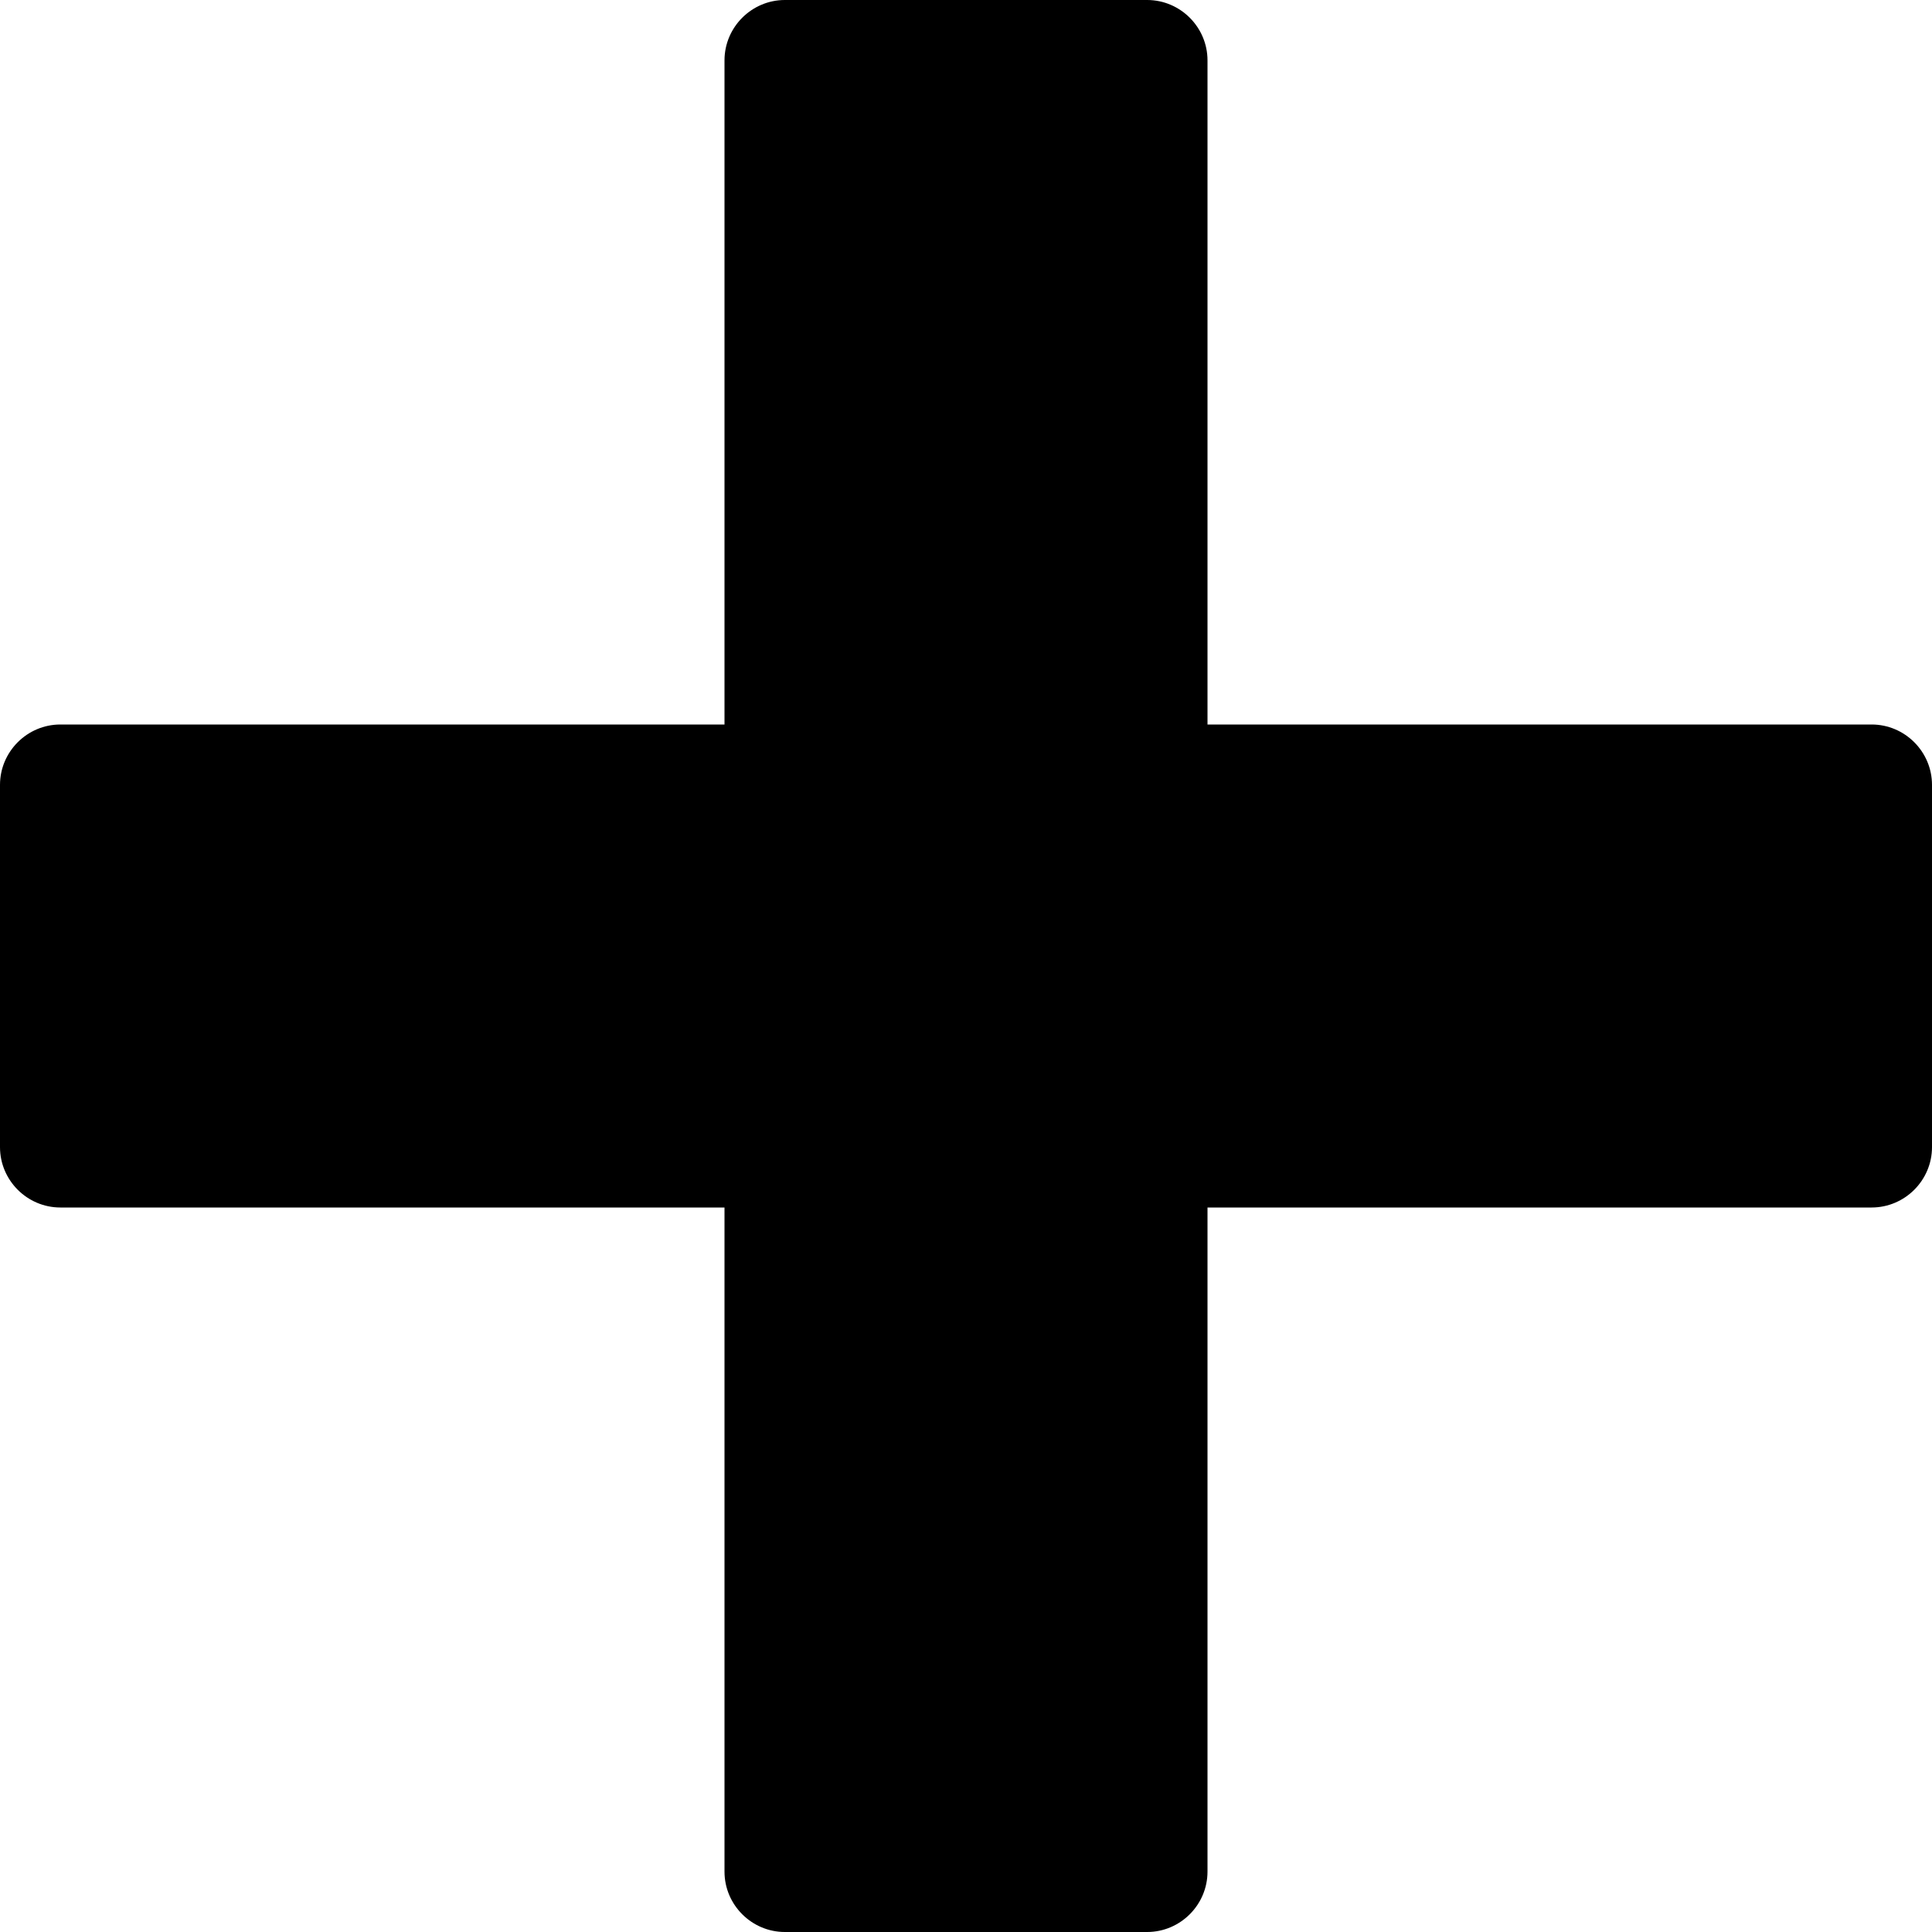
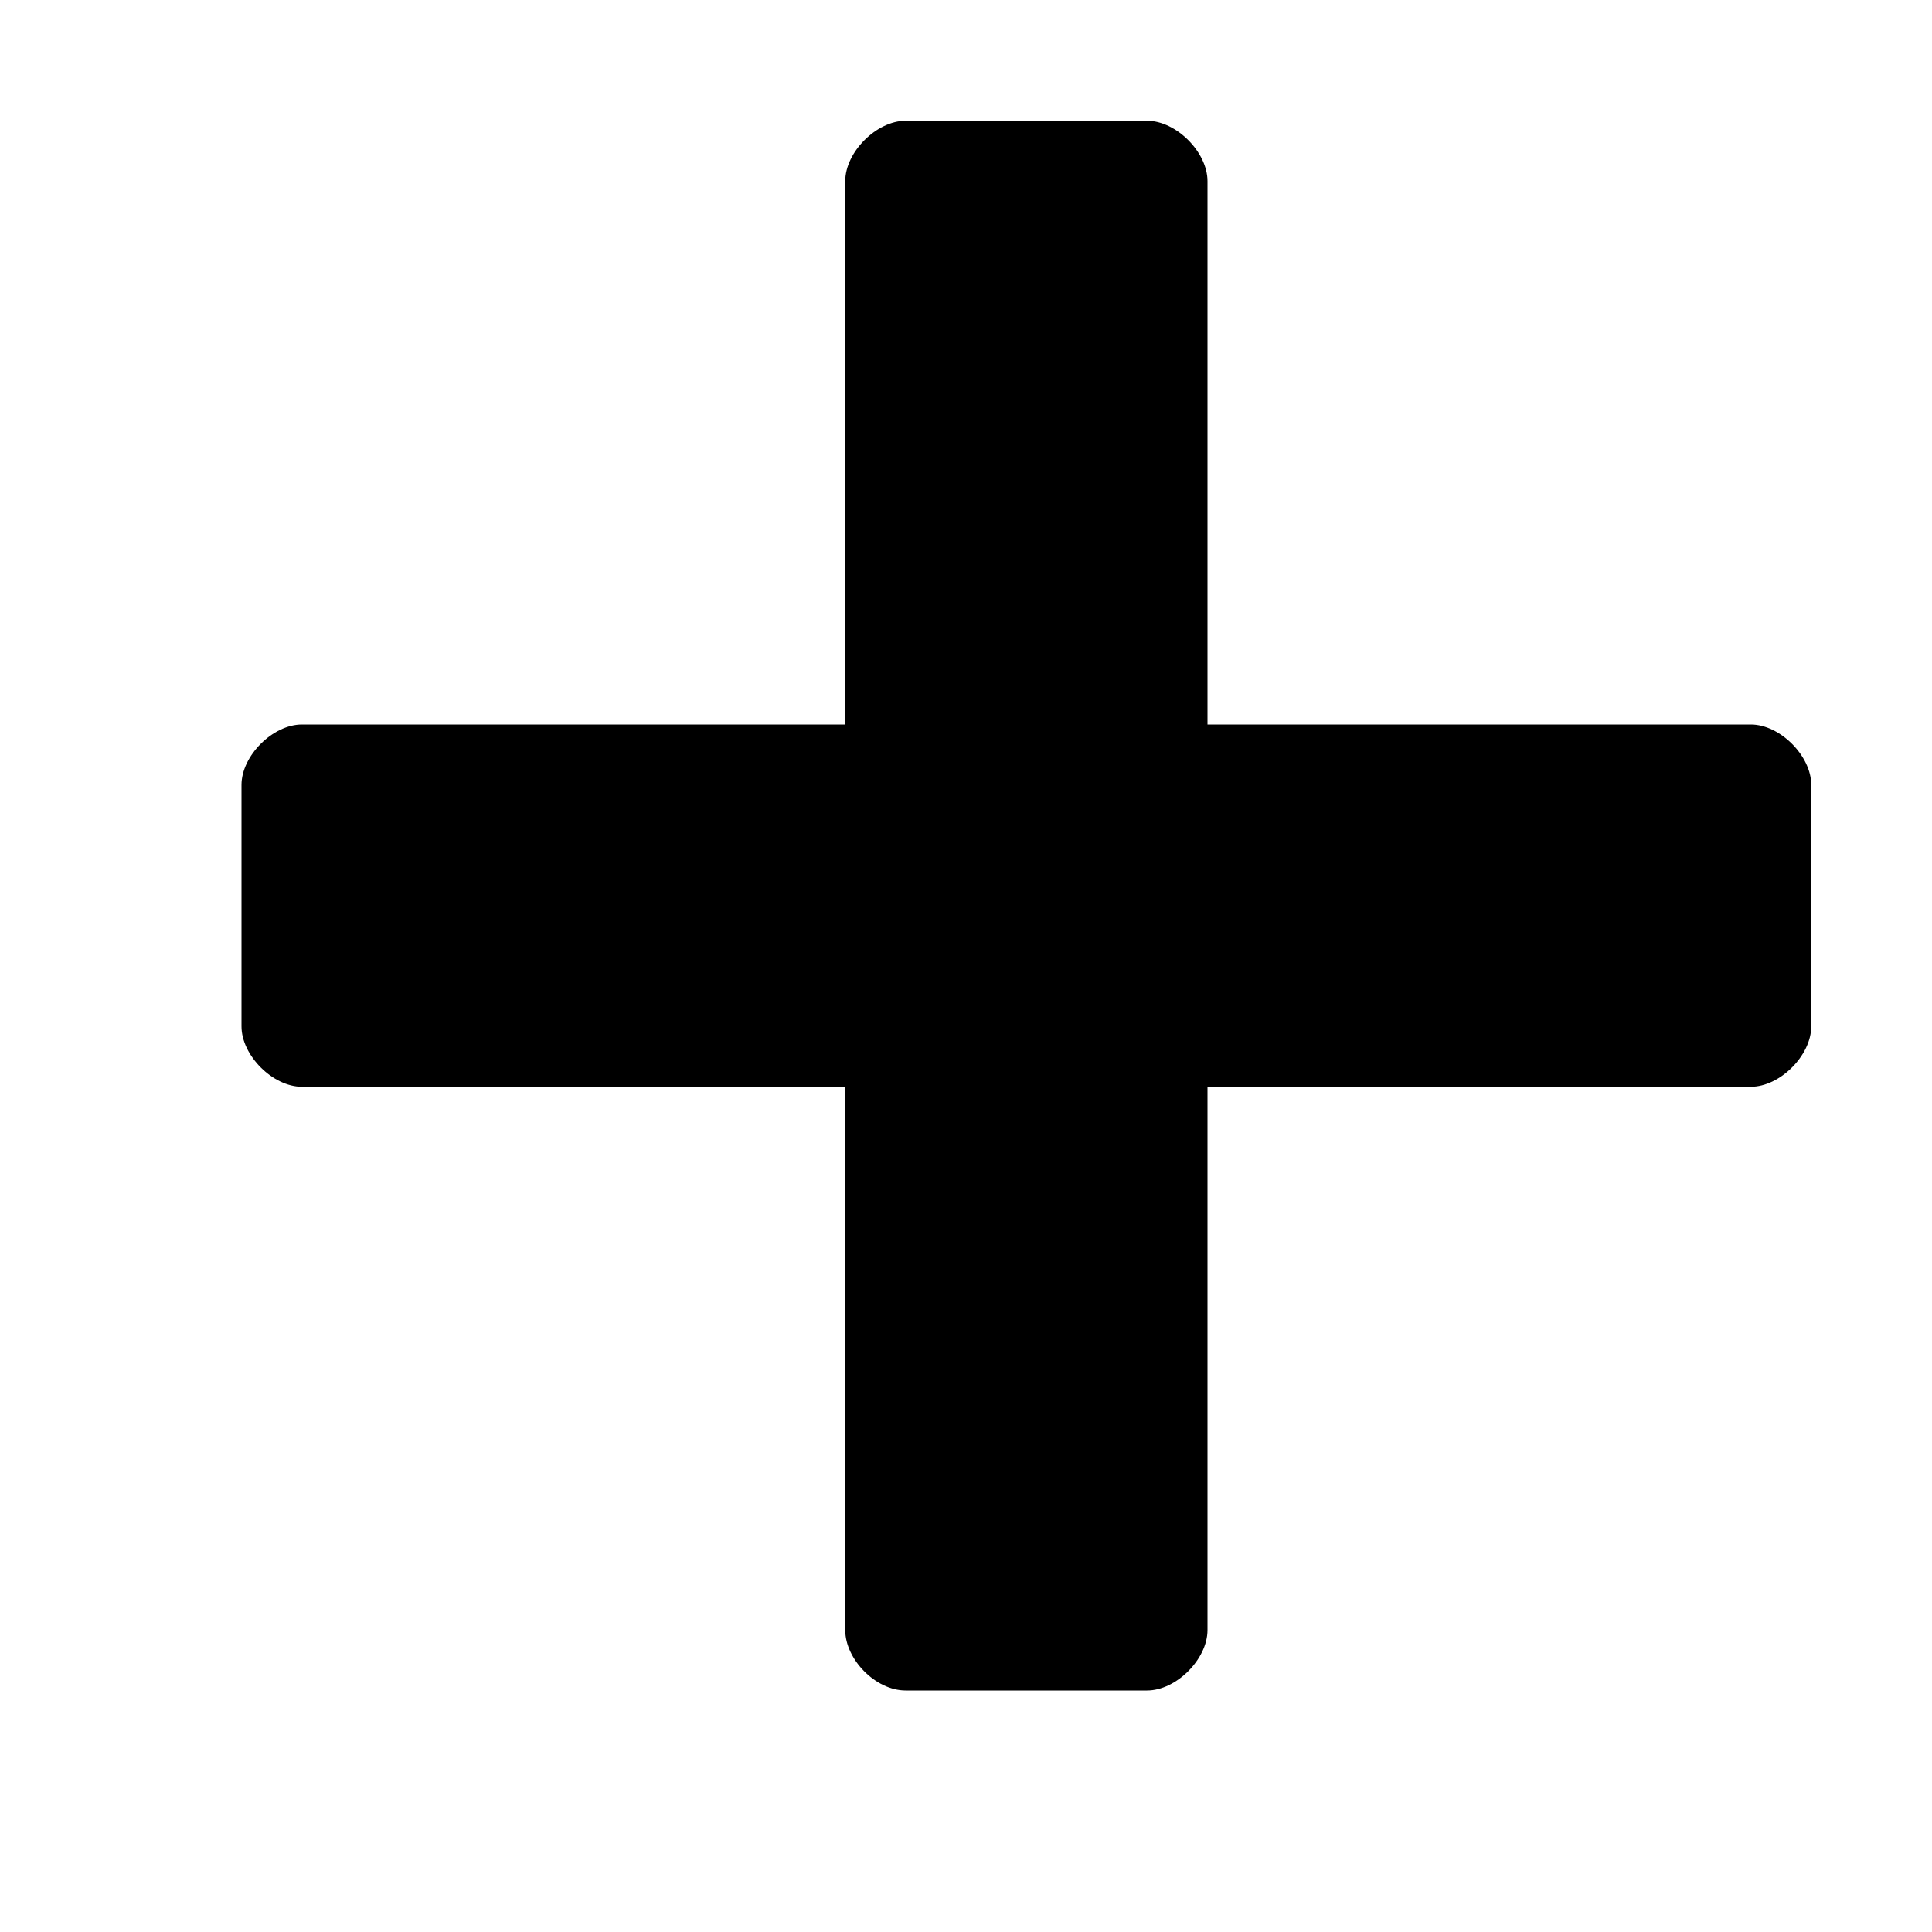
- <svg xmlns="http://www.w3.org/2000/svg" version="1.1" id="Layer_1" x="0px" y="0px" viewBox="-273 365 64 64" style="enable-background:new -273 365 64 64;" xml:space="preserve">
-   <path d="M-211,389h-22v-22c0-1.1-0.9-2-2-2h-12c-1.1,0-2,0.9-2,2v22h-22c-1.1,0-2,0.9-2,2v12c0,1.1,0.9,2,2,2h22v22c0,1.1,0.9,2,2,2  h12c1.1,0,2-0.9,2-2v-22h22c1.1,0,2-0.9,2-2v-12C-209,389.9-209.9,389-211,389z" />
+ <svg xmlns="http://www.w3.org/2000/svg" version="1.1" id="Layer_1" x="0px" y="0px" width="512px" height="512px" viewBox="0.5 0.5 512 512" enable-background="new 0.5 0.5 512 512" xml:space="preserve">
+   <path d="M464.5,192.5h-144v-144c0-7.7-8.3-16-16-16h-64c-7.7,0-16,8.3-16,16v144h-144c-7.7,0-16,8.3-16,16v64c0,7.7,8.301,16,16,16  h144v144c0,7.7,8,16,16,16h64c7.7,0,16-8.3,16-16v-144h144c7.7,0,16-8.3,16-16v-64C480.5,200.8,472.2,192.5,464.5,192.5z" />
</svg>
